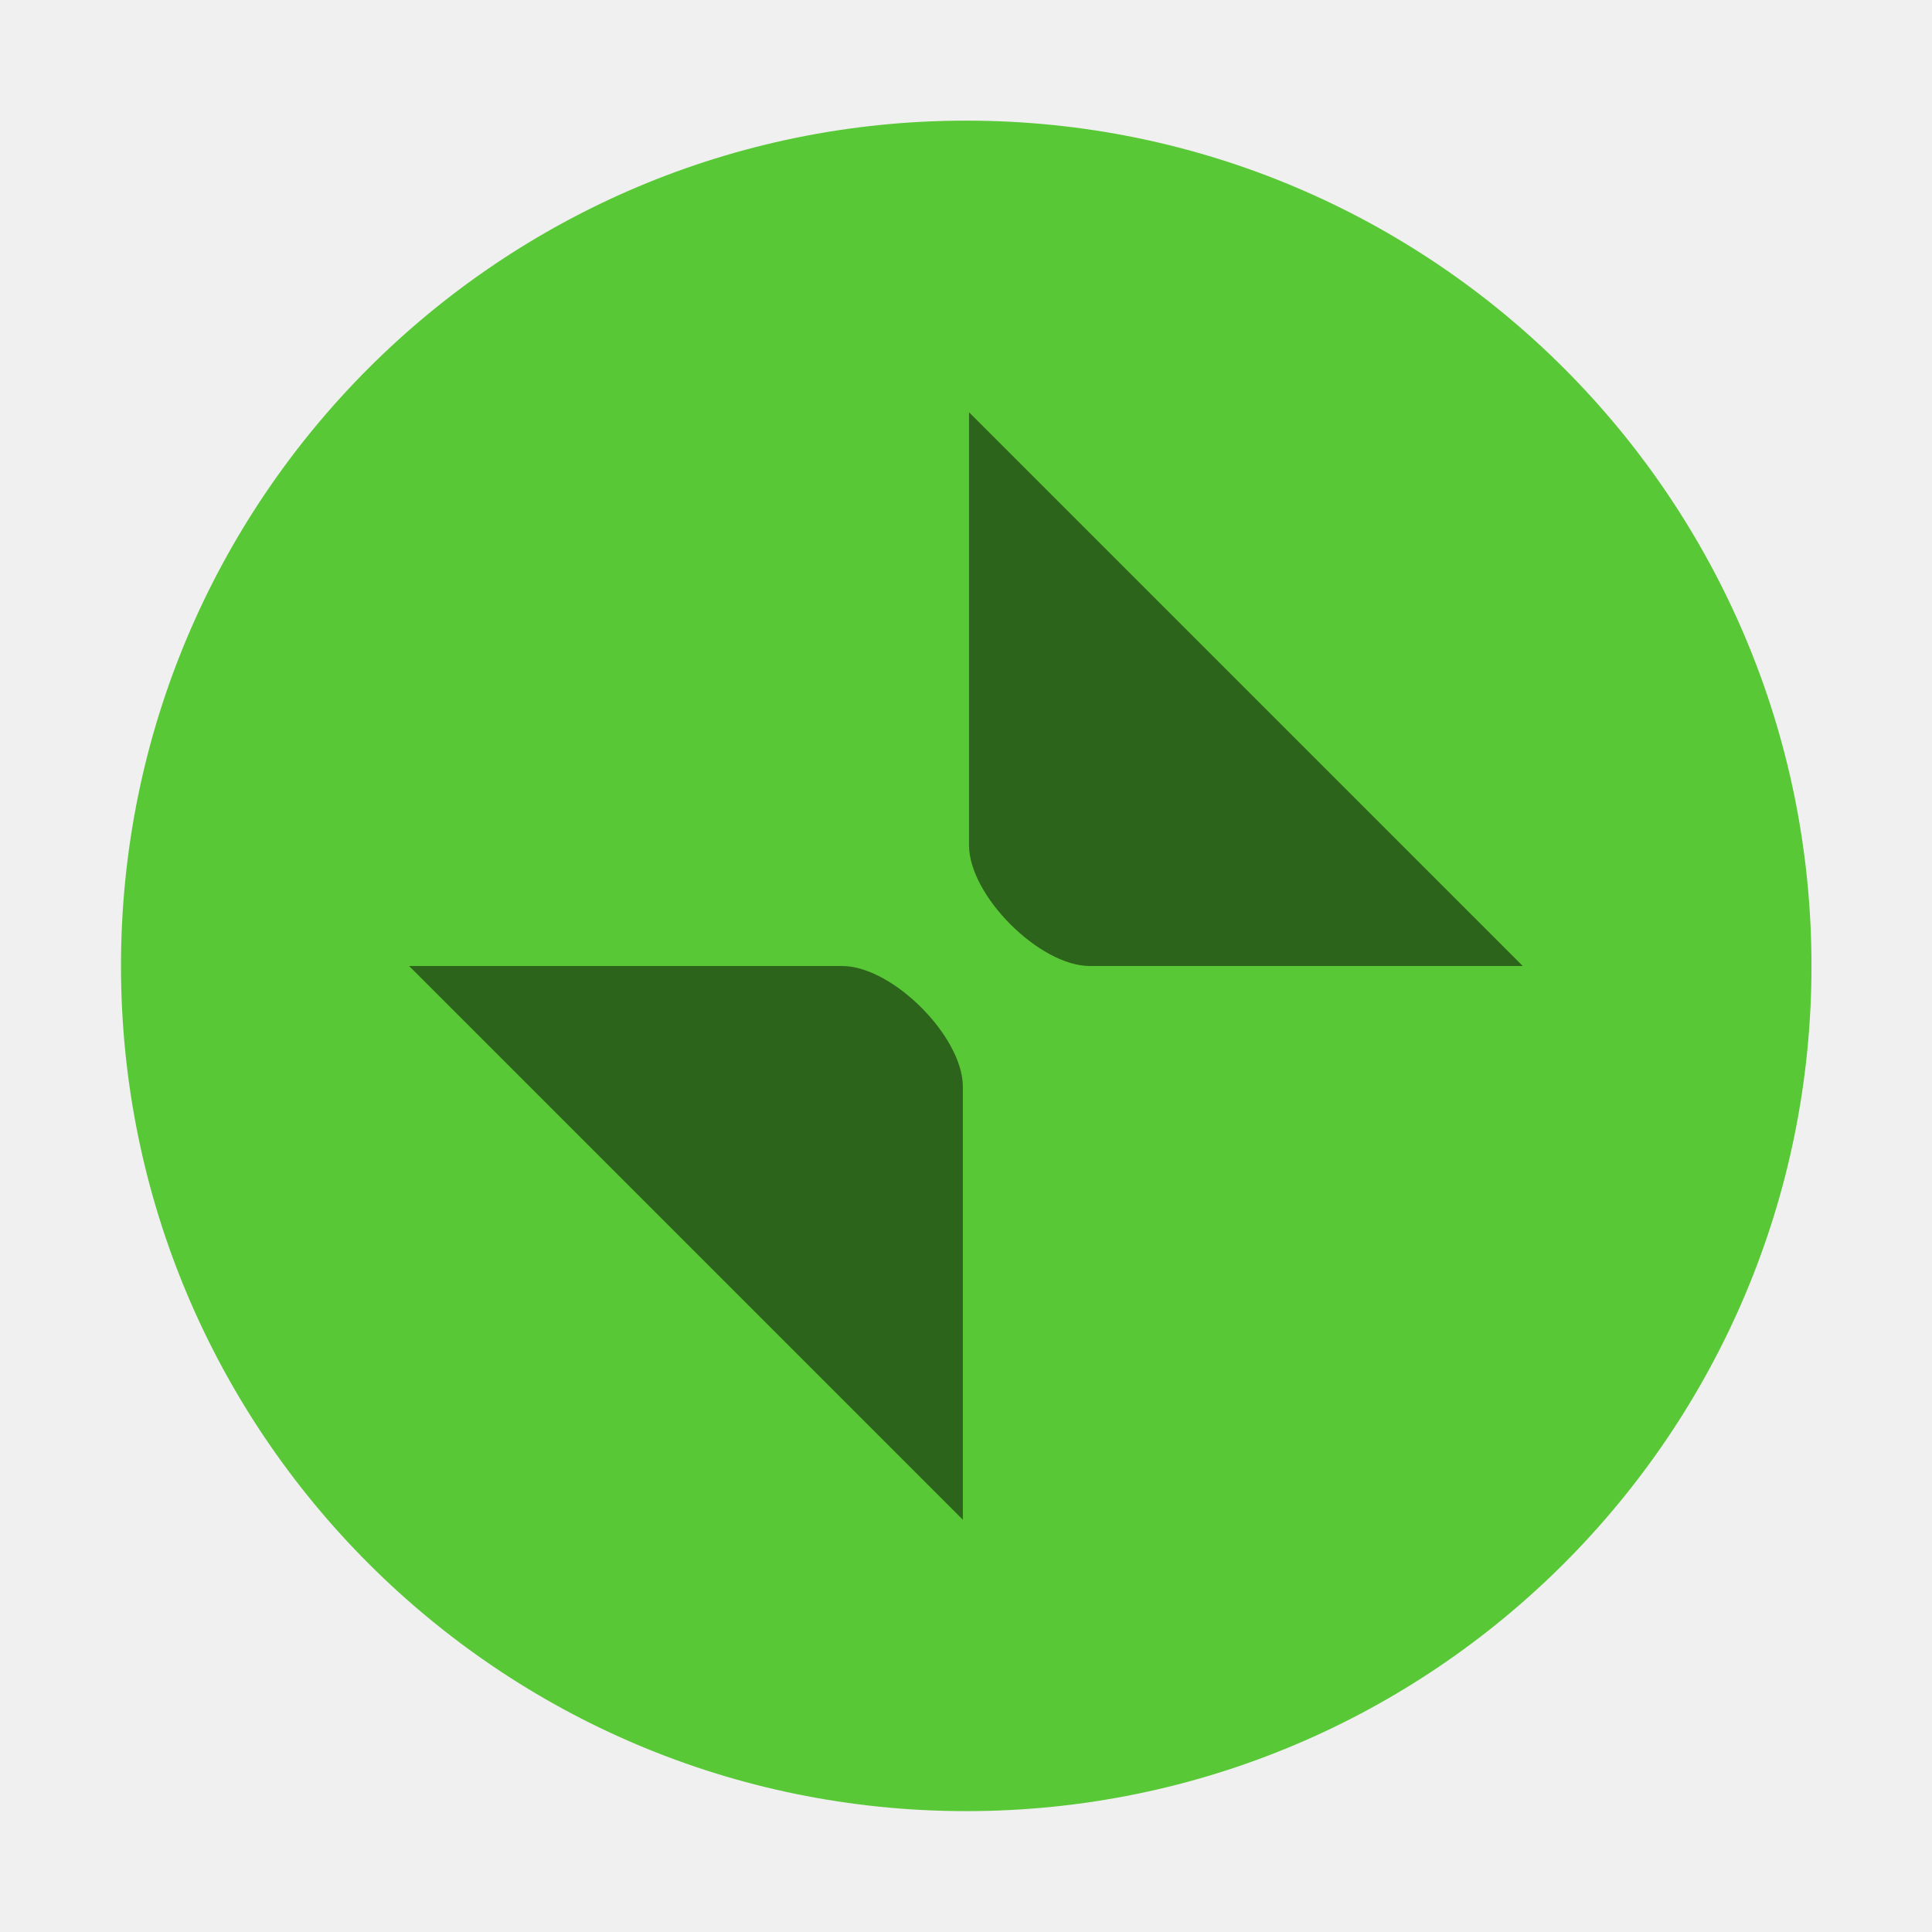
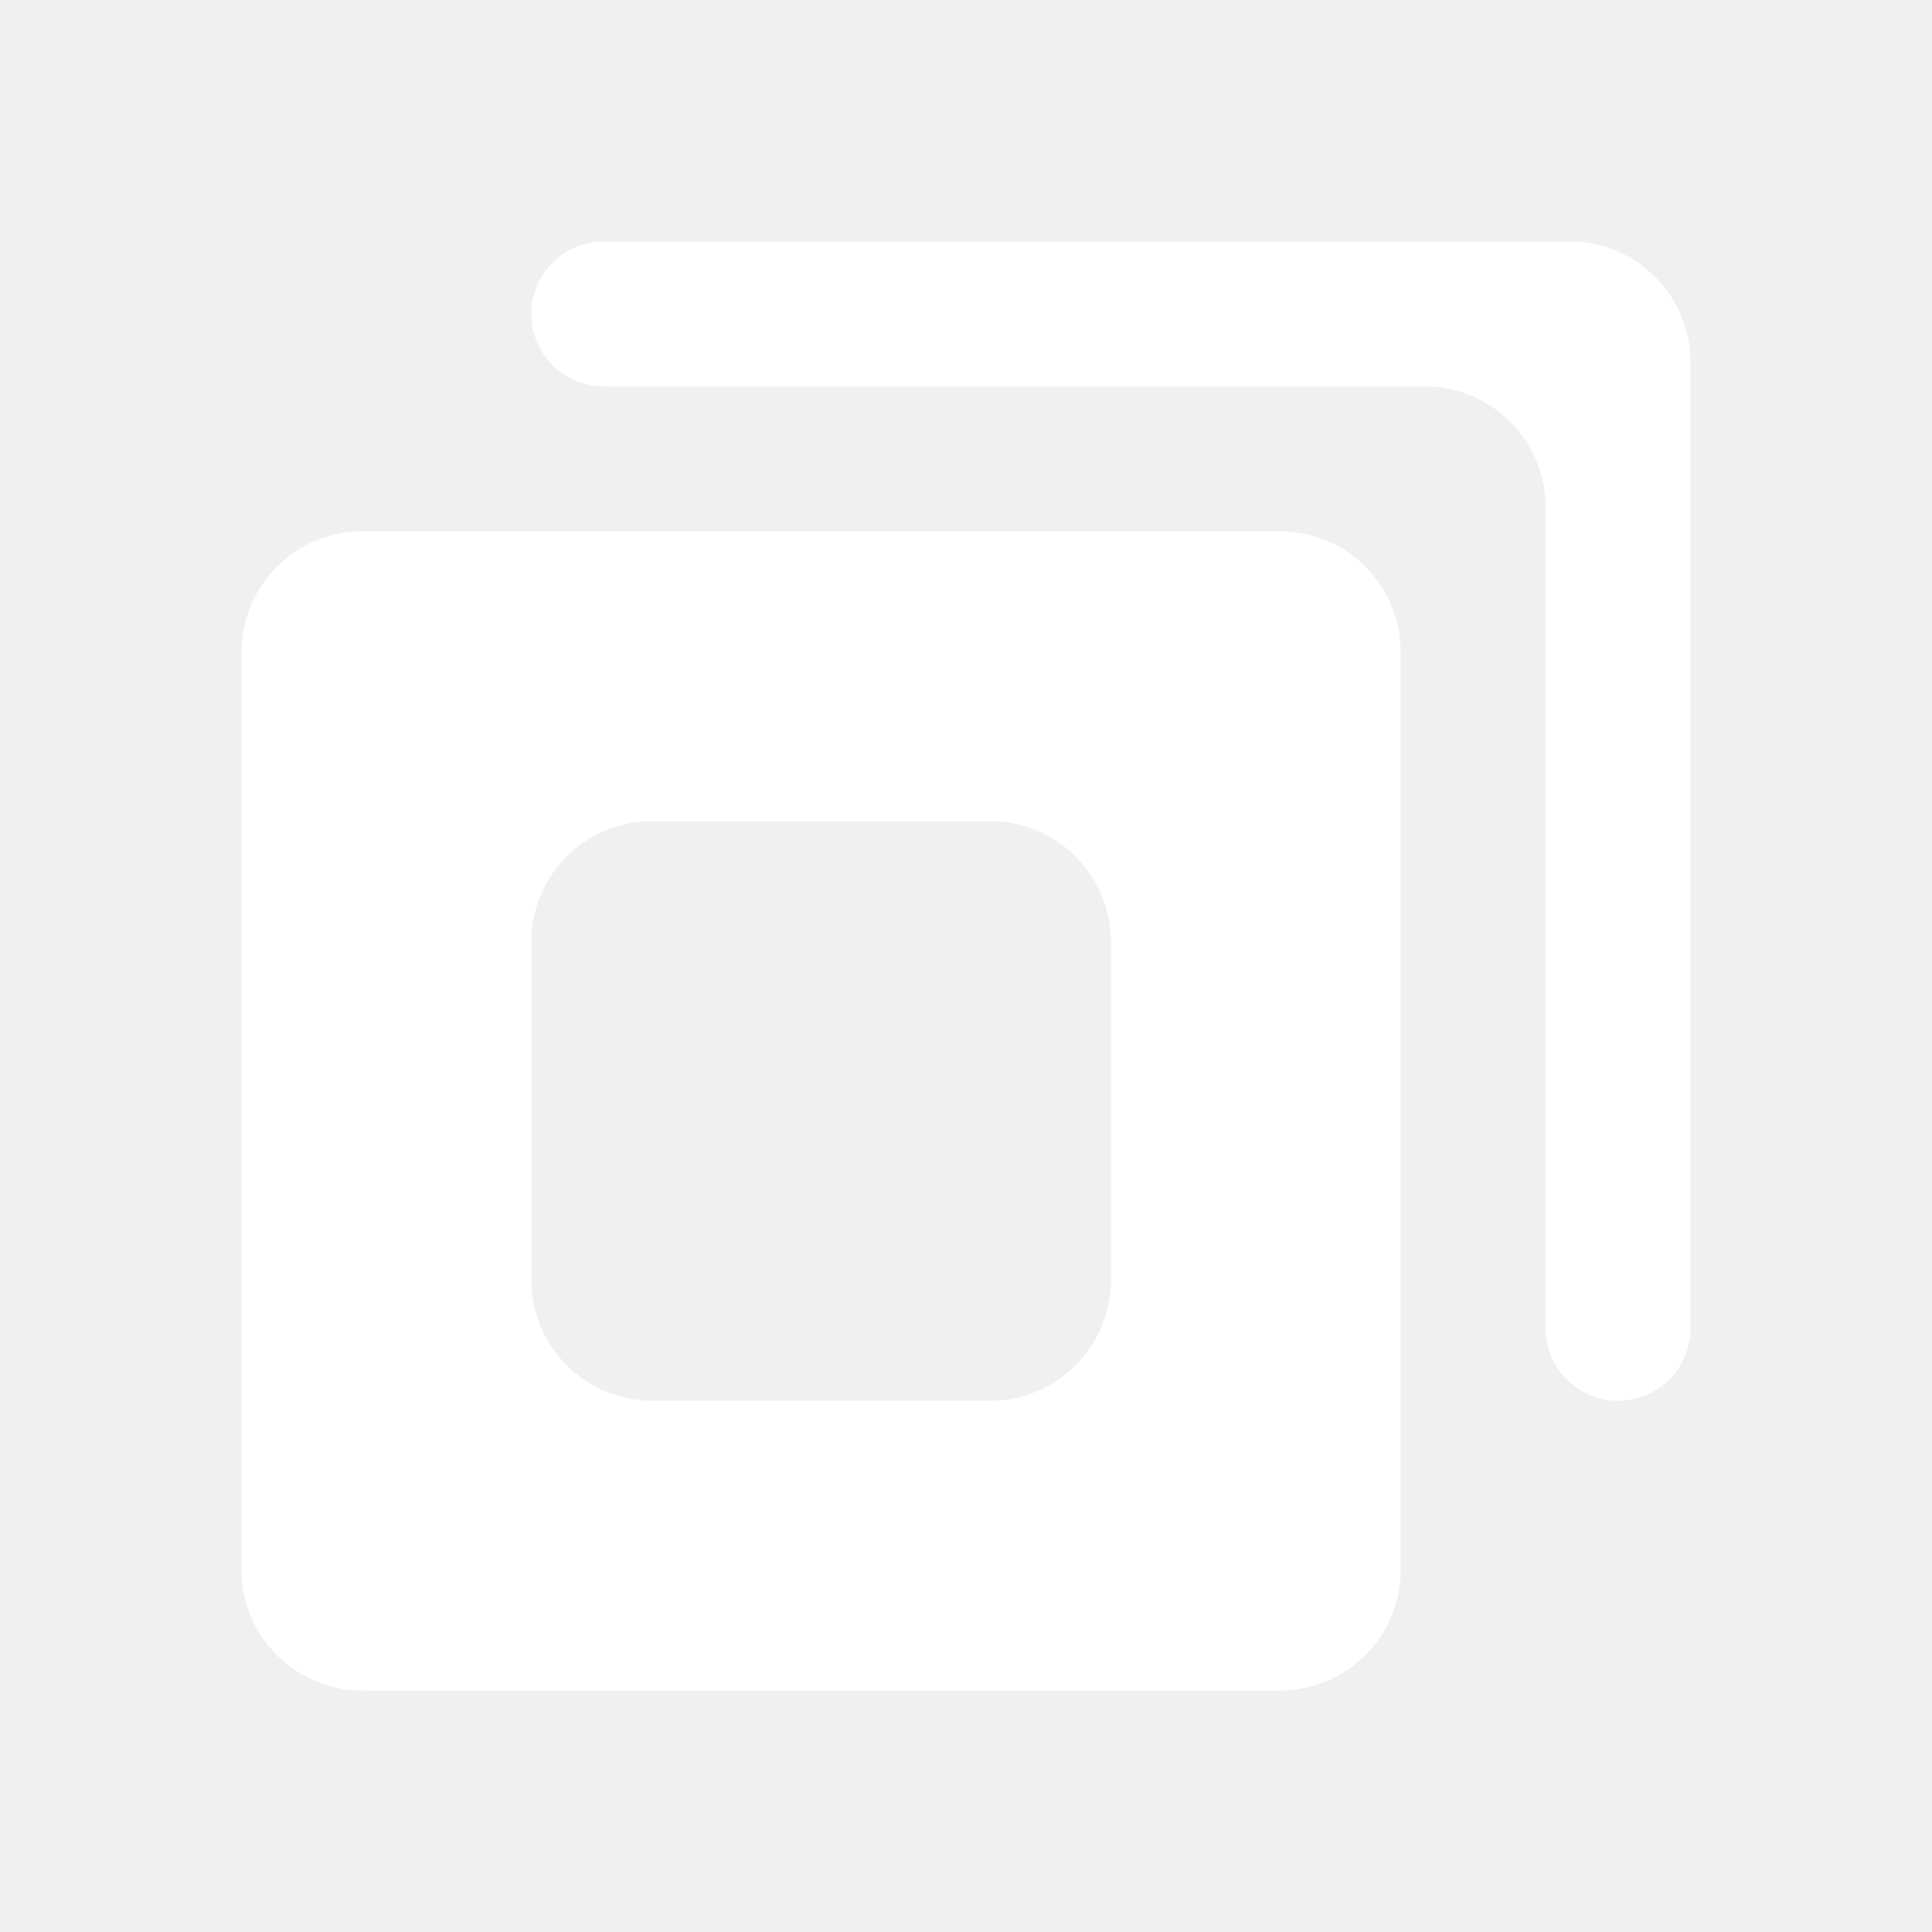
- <svg xmlns="http://www.w3.org/2000/svg" width="16" height="16" version="1.1">
-   <path d="m8.002 14.999c3.866 0 7-3.134 7-7s-3.134-7-7-7c-3.866 0-7 3.134-7 7 0 3.866 3.134 7 7 7" fill="#59c837" fill-rule="evenodd" stroke-width="2.94" />
-   <path d="m8.025 3.414v3.586c0 0.416 0.584 1 1 1h3.586zm-4.637 4.586 4.586 4.586v-3.586c0-0.416-0.584-1-1-1z" opacity=".5" stroke-width="3.78" />
+ <svg xmlns="http://www.w3.org/2000/svg" width="16" height="16" viewBox="0 0 16 16" fill="none">
+   <path d="M3 4.4C2.448 4.4 2 4.848 2 5.4V13C2 13.552 2.448 14 3 14H10.6C11.152 14 11.6 13.552 11.6 13V5.4C11.6 4.848 11.152 4.4 10.6 4.4H3ZM4.4 7.8C4.4 7.248 4.848 6.8 5.4 6.8H8.2C8.752 6.8 9.2 7.248 9.2 7.8V10.6C9.2 11.152 8.752 11.6 8.2 11.6H5.4C4.848 11.6 4.4 11.152 4.4 10.6V7.8Z" fill="white" />
+   <path d="M5 2C4.669 2 4.4 2.269 4.4 2.6C4.4 2.931 4.669 3.2 5 3.2H11.8C12.352 3.2 12.8 3.648 12.8 4.2V11C12.8 11.331 13.069 11.6 13.4 11.6C13.731 11.6 14 11.331 14 11V3C14 2.448 13.552 2 13 2H5Z" fill="white" />
</svg>
